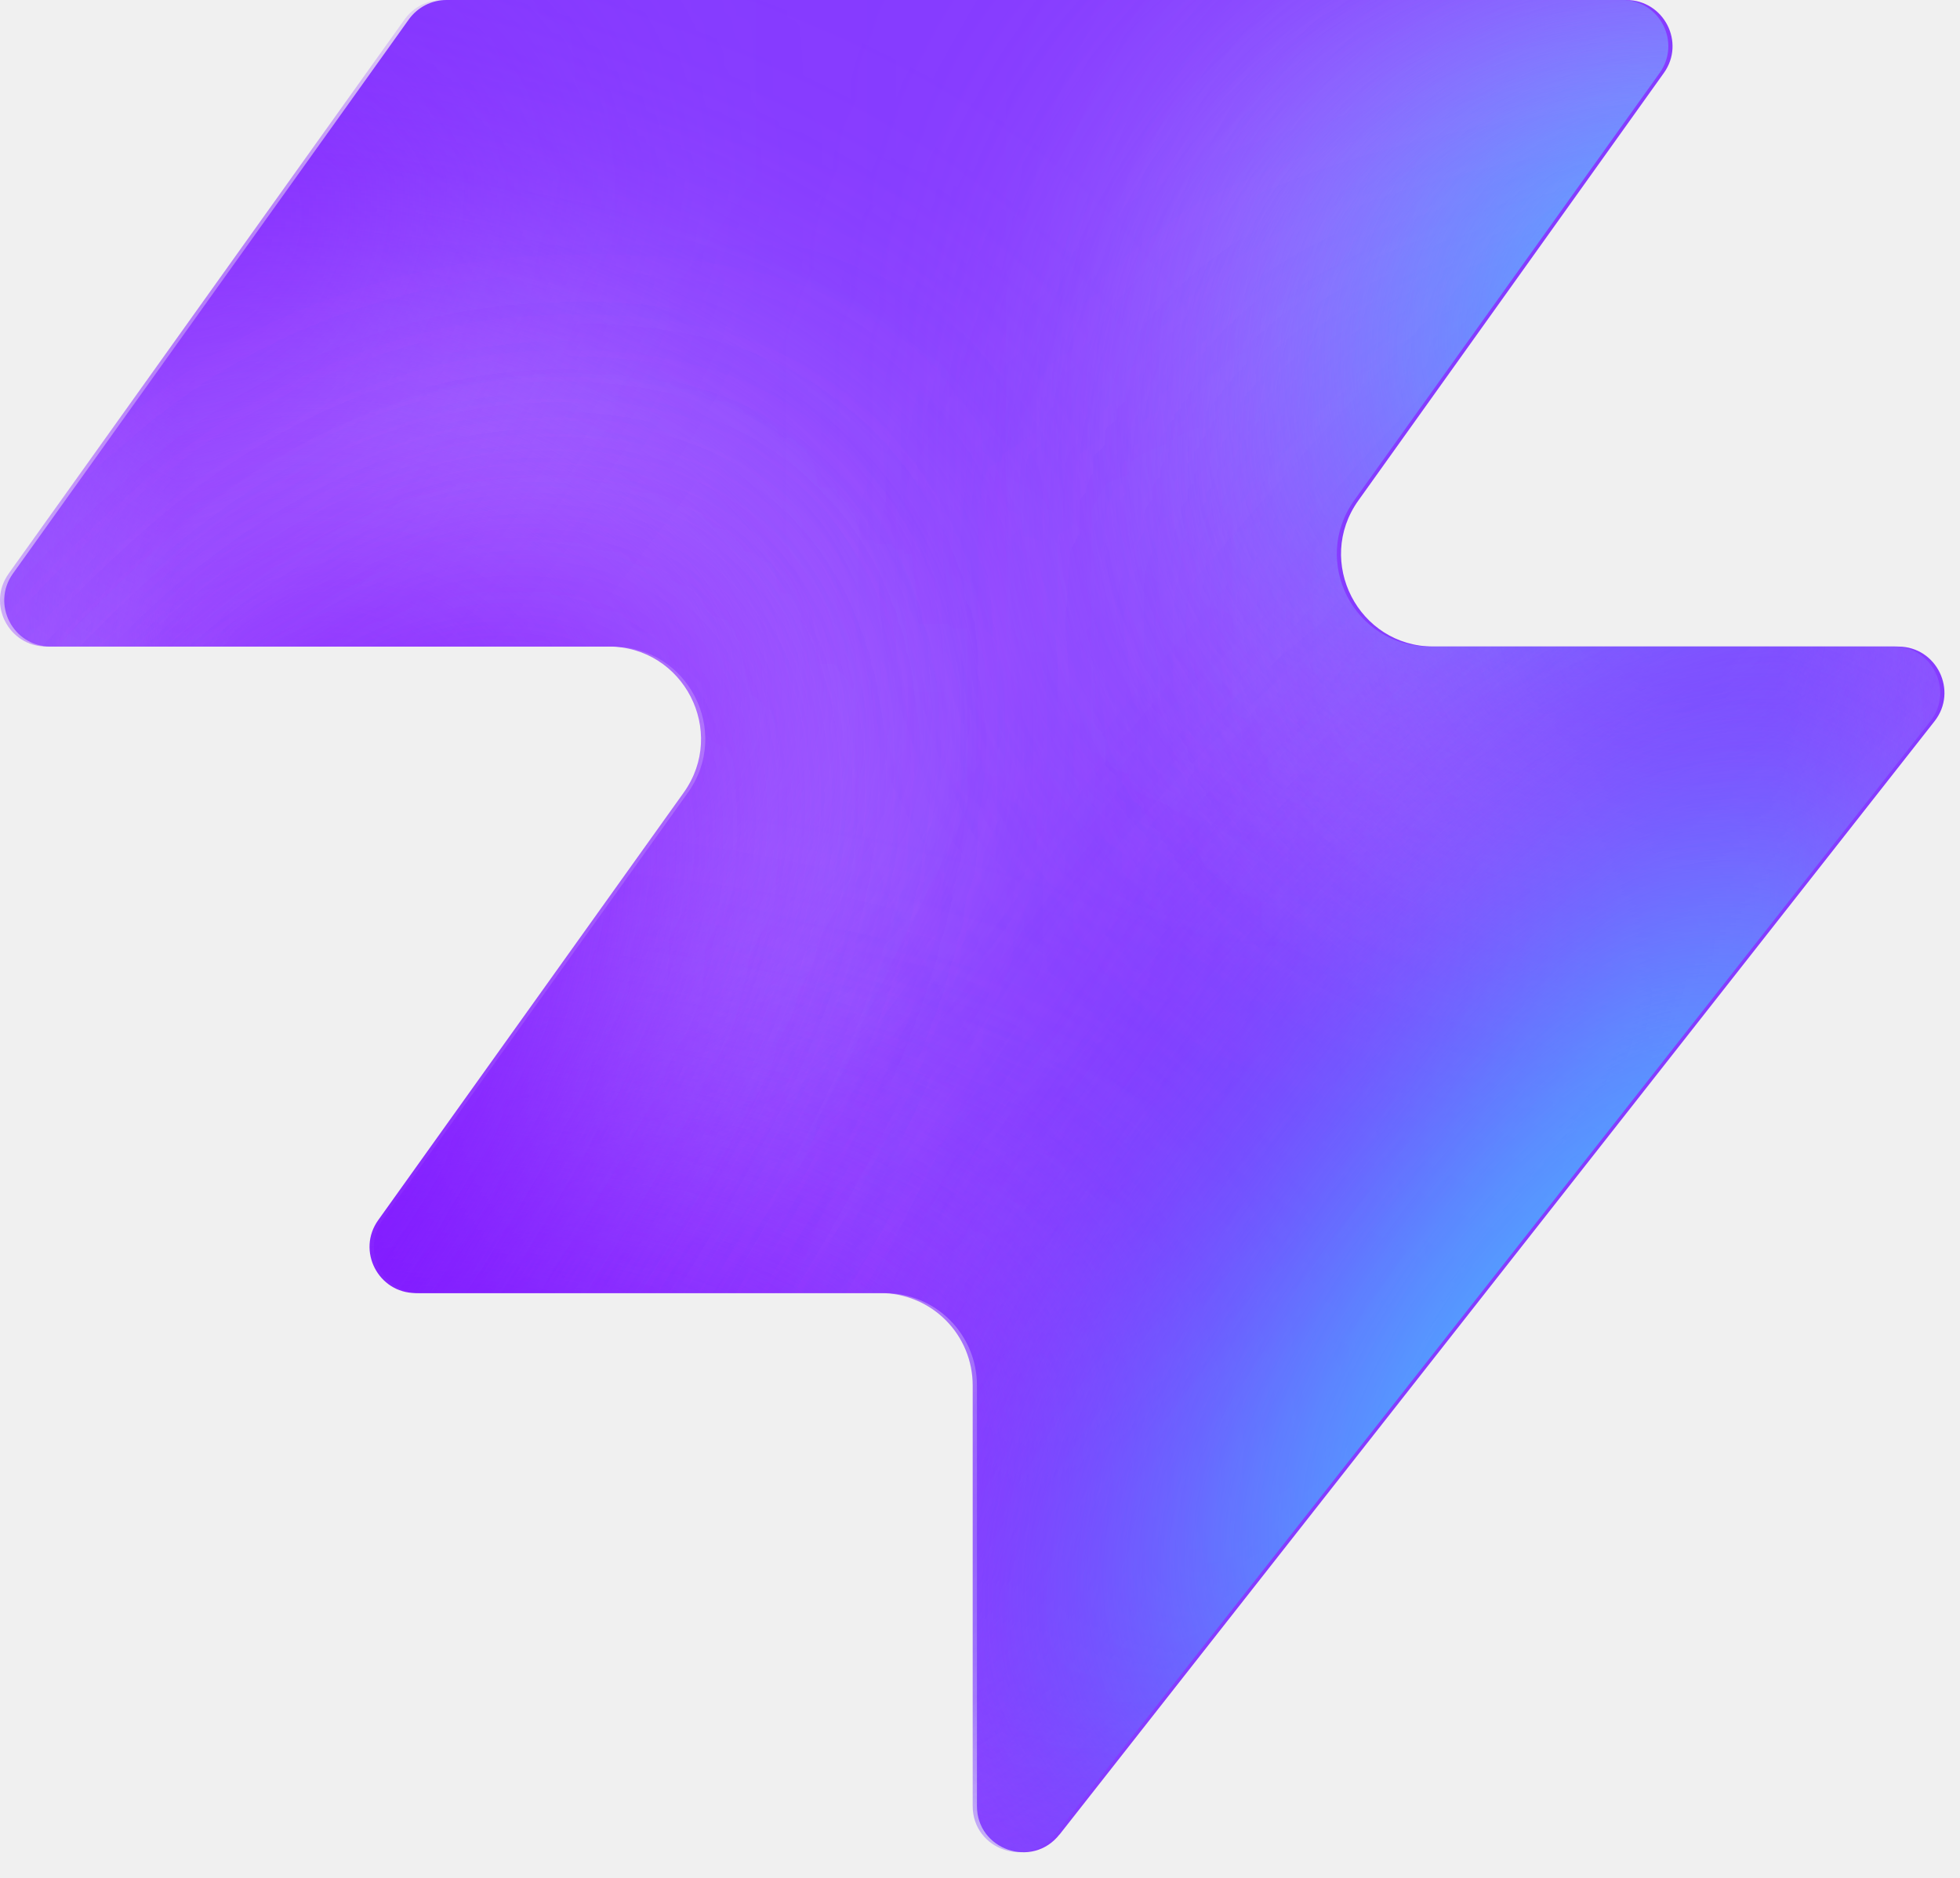
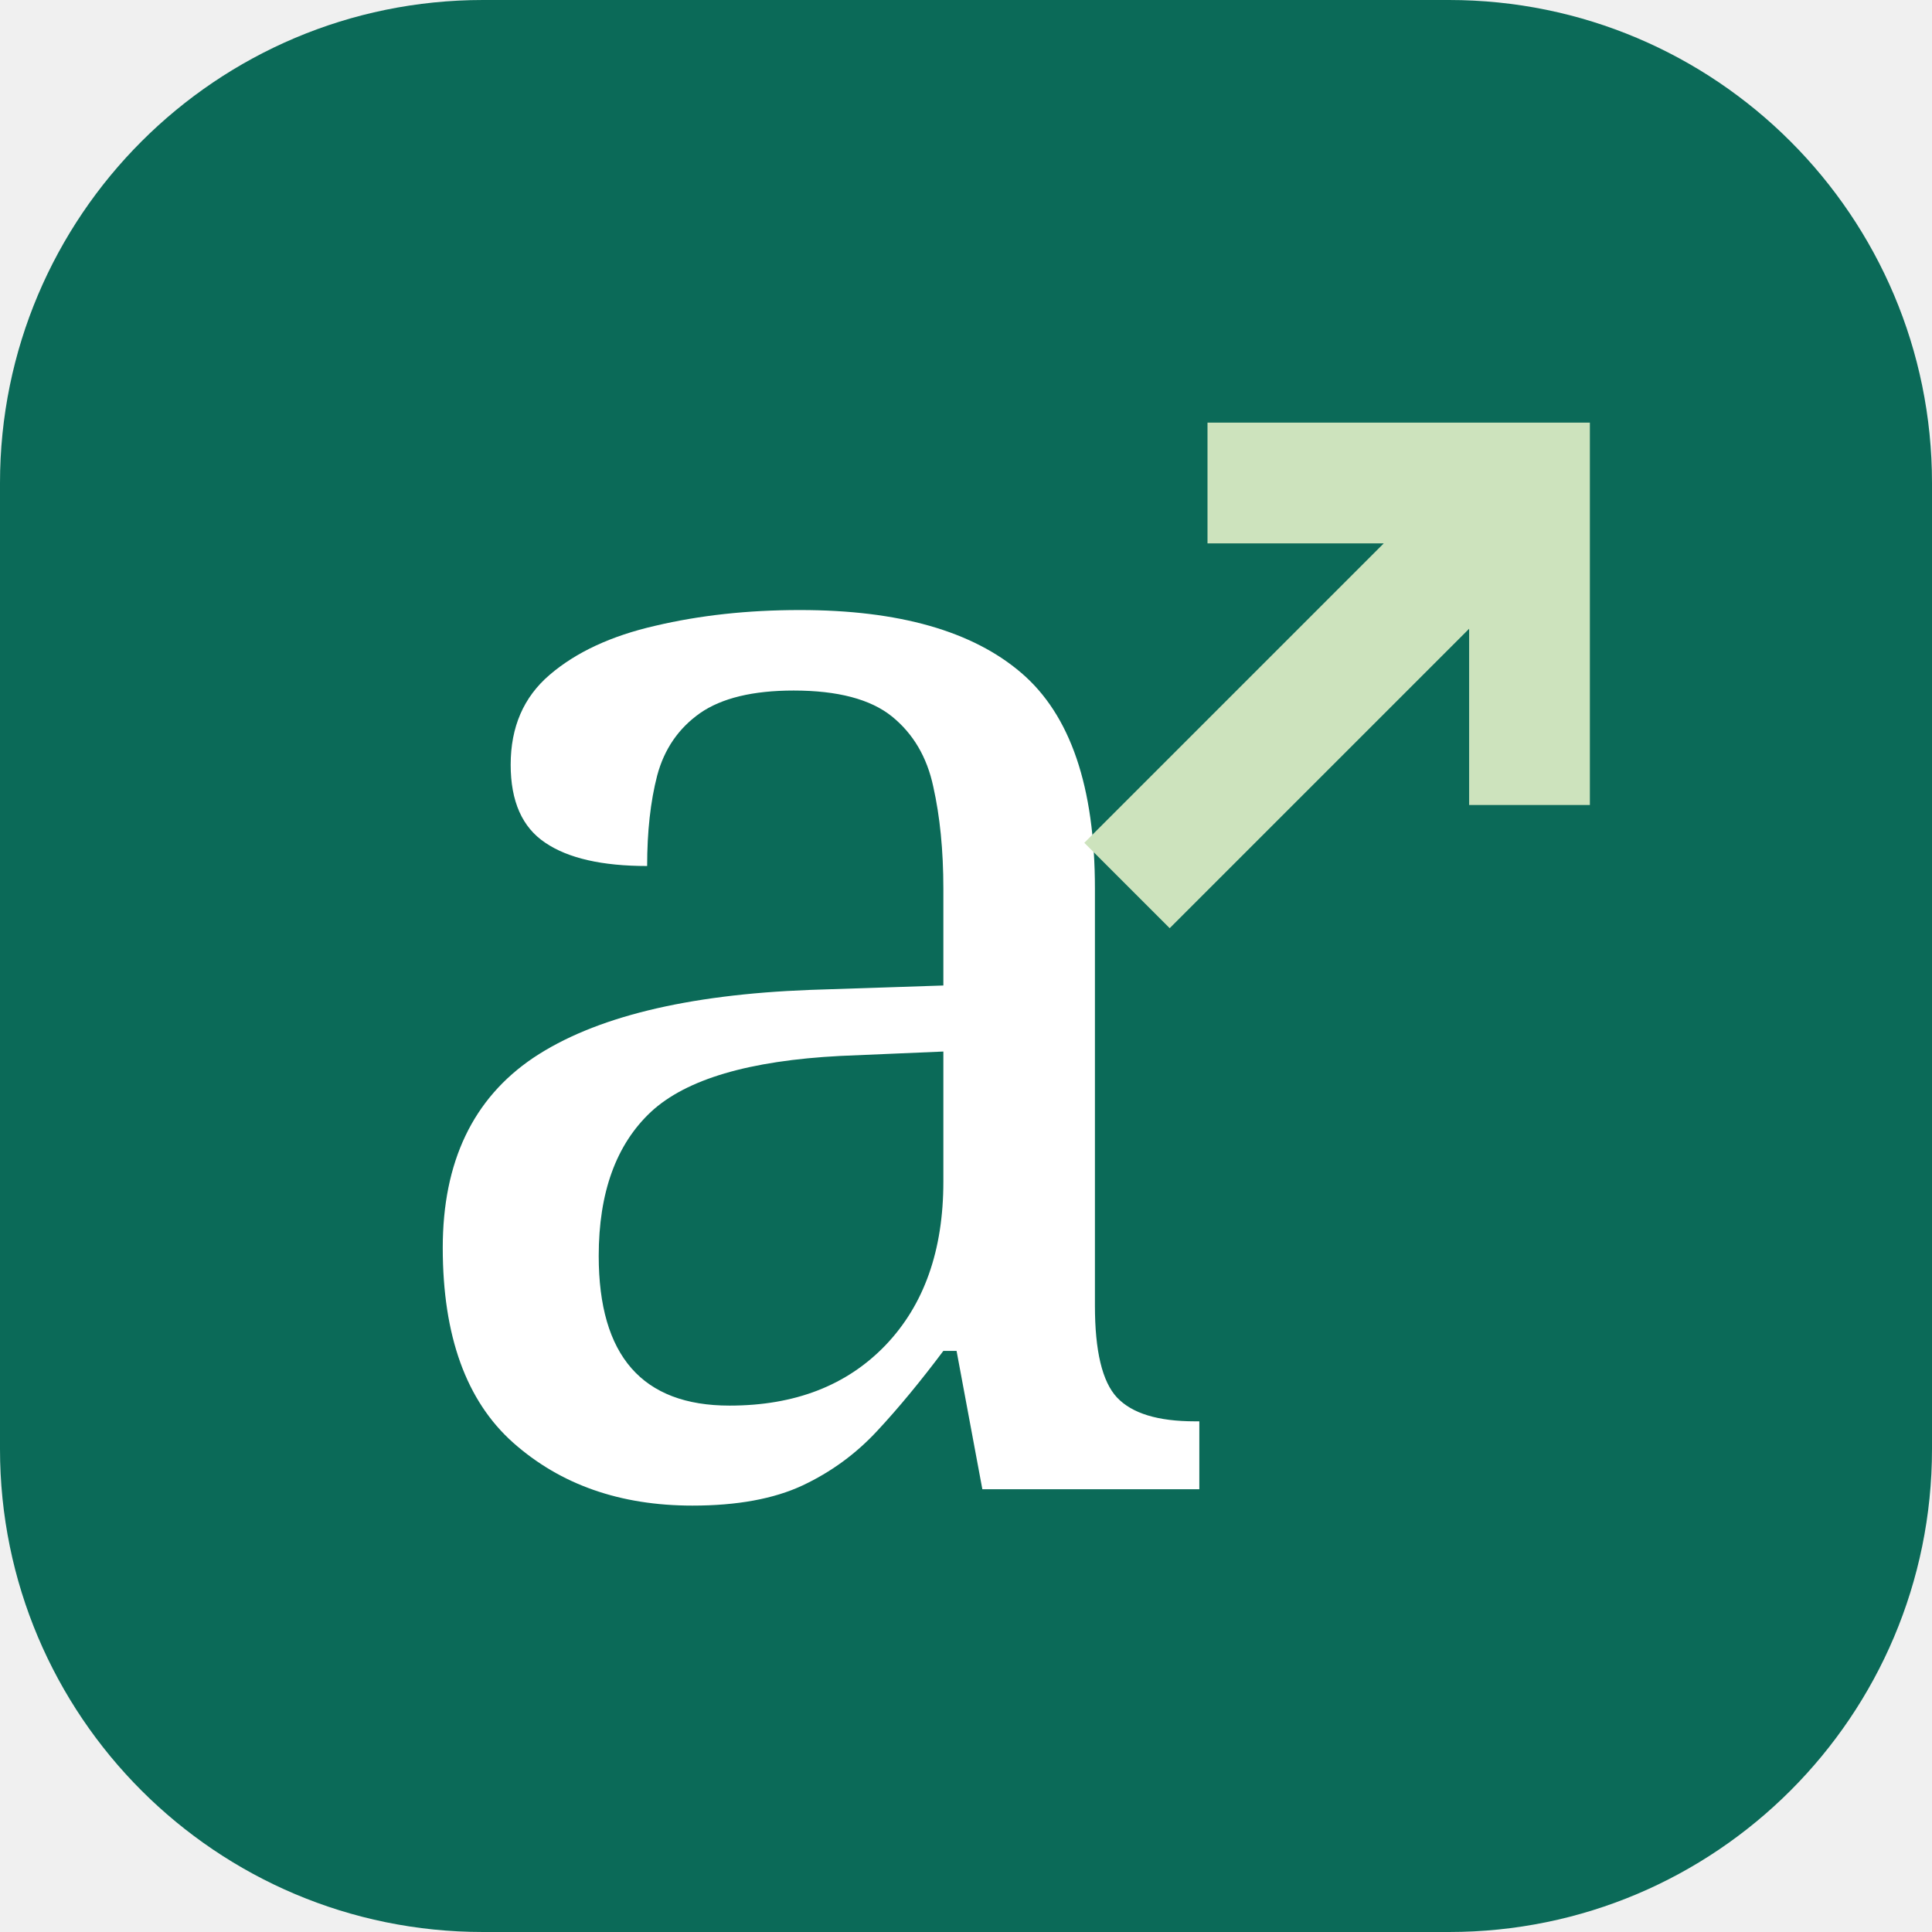
- <svg xmlns="http://www.w3.org/2000/svg" width="48" height="46" fill="none" viewBox="0 0 48 46">
-   <path fill="#863bff" d="M25.946 44.938c-.664.845-2.021.375-2.021-.698V33.937a2.26 2.26 0 0 0-2.262-2.262H10.287c-.92 0-1.456-1.04-.92-1.788l7.48-10.471c1.07-1.497 0-3.578-1.842-3.578H1.237c-.92 0-1.456-1.04-.92-1.788L10.013.474c.214-.297.556-.474.92-.474h28.894c.92 0 1.456 1.04.92 1.788l-7.48 10.471c-1.07 1.498 0 3.579 1.842 3.579h11.377c.943 0 1.473 1.088.89 1.83L25.947 44.94z" style="fill:#863bff;fill:color(display-p3 .525 .23 1);fill-opacity:1" />
-   <mask id="a" width="48" height="46" x="0" y="0" maskUnits="userSpaceOnUse" style="mask-type:alpha">
-     <path fill="#000" d="M25.842 44.938c-.664.844-2.021.375-2.021-.698V33.937a2.26 2.26 0 0 0-2.262-2.262H10.183c-.92 0-1.456-1.04-.92-1.788l7.48-10.471c1.07-1.498 0-3.579-1.842-3.579H1.133c-.92 0-1.456-1.04-.92-1.787L9.91.473c.214-.297.556-.474.92-.474h28.894c.92 0 1.456 1.04.92 1.788l-7.48 10.471c-1.07 1.498 0 3.578 1.842 3.578h11.377c.943 0 1.473 1.088.89 1.832L25.843 44.94z" style="fill:#000;fill-opacity:1" />
-   </mask>
-   <g mask="url(#a)">
-     <g filter="url(#b)">
-       <ellipse cx="5.508" cy="14.704" fill="#ede6ff" rx="5.508" ry="14.704" style="fill:#ede6ff;fill:color(display-p3 .927 .903 1);fill-opacity:1" transform="matrix(.00324 1 1 -.00324 -4.47 31.516)" />
-     </g>
-     <g filter="url(#c)">
-       <ellipse cx="10.399" cy="29.851" fill="#ede6ff" rx="10.399" ry="29.851" style="fill:#ede6ff;fill:color(display-p3 .927 .903 1);fill-opacity:1" transform="matrix(.00324 1 1 -.00324 -39.328 7.883)" />
-     </g>
-     <g filter="url(#d)">
-       <ellipse cx="5.508" cy="30.487" fill="#7e14ff" rx="5.508" ry="30.487" style="fill:#7e14ff;fill:color(display-p3 .492 .077 1);fill-opacity:1" transform="rotate(89.814 -25.913 -14.639)scale(1 -1)" />
-     </g>
-     <g filter="url(#e)">
-       <ellipse cx="5.508" cy="30.599" fill="#7e14ff" rx="5.508" ry="30.599" style="fill:#7e14ff;fill:color(display-p3 .492 .077 1);fill-opacity:1" transform="rotate(89.814 -32.644 -3.334)scale(1 -1)" />
-     </g>
-     <g filter="url(#f)">
-       <ellipse cx="5.508" cy="30.599" fill="#7e14ff" rx="5.508" ry="30.599" style="fill:#7e14ff;fill:color(display-p3 .492 .077 1);fill-opacity:1" transform="matrix(.00324 1 1 -.00324 -34.34 30.47)" />
-     </g>
-     <g filter="url(#g)">
-       <ellipse cx="14.072" cy="22.078" fill="#ede6ff" rx="14.072" ry="22.078" style="fill:#ede6ff;fill:color(display-p3 .927 .903 1);fill-opacity:1" transform="rotate(93.35 24.506 48.493)scale(-1 1)" />
-     </g>
-     <g filter="url(#h)">
-       <ellipse cx="3.47" cy="21.501" fill="#7e14ff" rx="3.47" ry="21.501" style="fill:#7e14ff;fill:color(display-p3 .492 .077 1);fill-opacity:1" transform="rotate(89.009 28.708 47.59)scale(-1 1)" />
-     </g>
-     <g filter="url(#i)">
-       <ellipse cx="3.47" cy="21.501" fill="#7e14ff" rx="3.47" ry="21.501" style="fill:#7e14ff;fill:color(display-p3 .492 .077 1);fill-opacity:1" transform="rotate(89.009 28.708 47.59)scale(-1 1)" />
-     </g>
-     <g filter="url(#j)">
-       <ellipse cx=".387" cy="8.972" fill="#7e14ff" rx="4.407" ry="29.108" style="fill:#7e14ff;fill:color(display-p3 .492 .077 1);fill-opacity:1" transform="rotate(39.51 .387 8.972)" />
-     </g>
-     <g filter="url(#k)">
-       <ellipse cx="47.523" cy="-6.092" fill="#7e14ff" rx="4.407" ry="29.108" style="fill:#7e14ff;fill:color(display-p3 .492 .077 1);fill-opacity:1" transform="rotate(37.892 47.523 -6.092)" />
-     </g>
-     <g filter="url(#l)">
-       <ellipse cx="41.412" cy="6.333" fill="#47bfff" rx="5.971" ry="9.665" style="fill:#47bfff;fill:color(display-p3 .28 .748 1);fill-opacity:1" transform="rotate(37.892 41.412 6.333)" />
-     </g>
-     <g filter="url(#m)">
-       <ellipse cx="-1.879" cy="38.332" fill="#7e14ff" rx="4.407" ry="29.108" style="fill:#7e14ff;fill:color(display-p3 .492 .077 1);fill-opacity:1" transform="rotate(37.892 -1.88 38.332)" />
-     </g>
-     <g filter="url(#n)">
-       <ellipse cx="-1.879" cy="38.332" fill="#7e14ff" rx="4.407" ry="29.108" style="fill:#7e14ff;fill:color(display-p3 .492 .077 1);fill-opacity:1" transform="rotate(37.892 -1.88 38.332)" />
-     </g>
-     <g filter="url(#o)">
-       <ellipse cx="35.651" cy="29.907" fill="#7e14ff" rx="4.407" ry="29.108" style="fill:#7e14ff;fill:color(display-p3 .492 .077 1);fill-opacity:1" transform="rotate(37.892 35.651 29.907)" />
-     </g>
-     <g filter="url(#p)">
-       <ellipse cx="38.418" cy="32.4" fill="#47bfff" rx="5.971" ry="15.297" style="fill:#47bfff;fill:color(display-p3 .28 .748 1);fill-opacity:1" transform="rotate(37.892 38.418 32.4)" />
-     </g>
-   </g>
-   <defs>
-     <filter id="b" width="60.045" height="41.654" x="-19.77" y="16.149" color-interpolation-filters="sRGB" filterUnits="userSpaceOnUse">
-       <feFlood flood-opacity="0" result="BackgroundImageFix" />
-       <feBlend in="SourceGraphic" in2="BackgroundImageFix" result="shape" />
-       <feGaussianBlur result="effect1_foregroundBlur_2002_17158" stdDeviation="7.659" />
-     </filter>
-     <filter id="c" width="90.34" height="51.437" x="-54.613" y="-7.533" color-interpolation-filters="sRGB" filterUnits="userSpaceOnUse">
-       <feFlood flood-opacity="0" result="BackgroundImageFix" />
-       <feBlend in="SourceGraphic" in2="BackgroundImageFix" result="shape" />
-       <feGaussianBlur result="effect1_foregroundBlur_2002_17158" stdDeviation="7.659" />
-     </filter>
-     <filter id="d" width="79.355" height="29.4" x="-49.64" y="2.03" color-interpolation-filters="sRGB" filterUnits="userSpaceOnUse">
-       <feFlood flood-opacity="0" result="BackgroundImageFix" />
-       <feBlend in="SourceGraphic" in2="BackgroundImageFix" result="shape" />
-       <feGaussianBlur result="effect1_foregroundBlur_2002_17158" stdDeviation="4.596" />
-     </filter>
-     <filter id="e" width="79.579" height="29.4" x="-45.045" y="20.029" color-interpolation-filters="sRGB" filterUnits="userSpaceOnUse">
-       <feFlood flood-opacity="0" result="BackgroundImageFix" />
-       <feBlend in="SourceGraphic" in2="BackgroundImageFix" result="shape" />
-       <feGaussianBlur result="effect1_foregroundBlur_2002_17158" stdDeviation="4.596" />
-     </filter>
-     <filter id="f" width="79.579" height="29.4" x="-43.513" y="21.178" color-interpolation-filters="sRGB" filterUnits="userSpaceOnUse">
-       <feFlood flood-opacity="0" result="BackgroundImageFix" />
-       <feBlend in="SourceGraphic" in2="BackgroundImageFix" result="shape" />
-       <feGaussianBlur result="effect1_foregroundBlur_2002_17158" stdDeviation="4.596" />
-     </filter>
-     <filter id="g" width="74.749" height="58.852" x="15.756" y="-17.901" color-interpolation-filters="sRGB" filterUnits="userSpaceOnUse">
-       <feFlood flood-opacity="0" result="BackgroundImageFix" />
-       <feBlend in="SourceGraphic" in2="BackgroundImageFix" result="shape" />
-       <feGaussianBlur result="effect1_foregroundBlur_2002_17158" stdDeviation="7.659" />
-     </filter>
-     <filter id="h" width="61.377" height="25.362" x="23.548" y="2.284" color-interpolation-filters="sRGB" filterUnits="userSpaceOnUse">
-       <feFlood flood-opacity="0" result="BackgroundImageFix" />
-       <feBlend in="SourceGraphic" in2="BackgroundImageFix" result="shape" />
-       <feGaussianBlur result="effect1_foregroundBlur_2002_17158" stdDeviation="4.596" />
-     </filter>
-     <filter id="i" width="61.377" height="25.362" x="23.548" y="2.284" color-interpolation-filters="sRGB" filterUnits="userSpaceOnUse">
-       <feFlood flood-opacity="0" result="BackgroundImageFix" />
-       <feBlend in="SourceGraphic" in2="BackgroundImageFix" result="shape" />
-       <feGaussianBlur result="effect1_foregroundBlur_2002_17158" stdDeviation="4.596" />
-     </filter>
-     <filter id="j" width="56.045" height="63.649" x="-27.636" y="-22.853" color-interpolation-filters="sRGB" filterUnits="userSpaceOnUse">
-       <feFlood flood-opacity="0" result="BackgroundImageFix" />
-       <feBlend in="SourceGraphic" in2="BackgroundImageFix" result="shape" />
-       <feGaussianBlur result="effect1_foregroundBlur_2002_17158" stdDeviation="4.596" />
-     </filter>
-     <filter id="k" width="54.814" height="64.646" x="20.116" y="-38.415" color-interpolation-filters="sRGB" filterUnits="userSpaceOnUse">
-       <feFlood flood-opacity="0" result="BackgroundImageFix" />
-       <feBlend in="SourceGraphic" in2="BackgroundImageFix" result="shape" />
-       <feGaussianBlur result="effect1_foregroundBlur_2002_17158" stdDeviation="4.596" />
-     </filter>
-     <filter id="l" width="33.541" height="35.313" x="24.641" y="-11.323" color-interpolation-filters="sRGB" filterUnits="userSpaceOnUse">
-       <feFlood flood-opacity="0" result="BackgroundImageFix" />
-       <feBlend in="SourceGraphic" in2="BackgroundImageFix" result="shape" />
-       <feGaussianBlur result="effect1_foregroundBlur_2002_17158" stdDeviation="4.596" />
-     </filter>
-     <filter id="m" width="54.814" height="64.646" x="-29.286" y="6.009" color-interpolation-filters="sRGB" filterUnits="userSpaceOnUse">
-       <feFlood flood-opacity="0" result="BackgroundImageFix" />
-       <feBlend in="SourceGraphic" in2="BackgroundImageFix" result="shape" />
-       <feGaussianBlur result="effect1_foregroundBlur_2002_17158" stdDeviation="4.596" />
-     </filter>
-     <filter id="n" width="54.814" height="64.646" x="-29.286" y="6.009" color-interpolation-filters="sRGB" filterUnits="userSpaceOnUse">
-       <feFlood flood-opacity="0" result="BackgroundImageFix" />
-       <feBlend in="SourceGraphic" in2="BackgroundImageFix" result="shape" />
-       <feGaussianBlur result="effect1_foregroundBlur_2002_17158" stdDeviation="4.596" />
-     </filter>
-     <filter id="o" width="54.814" height="64.646" x="8.244" y="-2.416" color-interpolation-filters="sRGB" filterUnits="userSpaceOnUse">
-       <feFlood flood-opacity="0" result="BackgroundImageFix" />
-       <feBlend in="SourceGraphic" in2="BackgroundImageFix" result="shape" />
-       <feGaussianBlur result="effect1_foregroundBlur_2002_17158" stdDeviation="4.596" />
-     </filter>
-     <filter id="p" width="39.409" height="43.623" x="18.713" y="10.588" color-interpolation-filters="sRGB" filterUnits="userSpaceOnUse">
-       <feFlood flood-opacity="0" result="BackgroundImageFix" />
-       <feBlend in="SourceGraphic" in2="BackgroundImageFix" result="shape" />
-       <feGaussianBlur result="effect1_foregroundBlur_2002_17158" stdDeviation="4.596" />
-     </filter>
-   </defs>
+ <svg xmlns="http://www.w3.org/2000/svg" viewBox="0 0 48 48">
+   <rect width="48" height="48" rx="12" fill="#0b6a58" />
+   <text x="9" y="37" fill="white" font-size="40" font-family="Georgia,serif">a</text>
+   <path d="M30 12h8v8m0-8-10 10" fill="none" stroke="#cde3bd" stroke-width="3" />
</svg>
